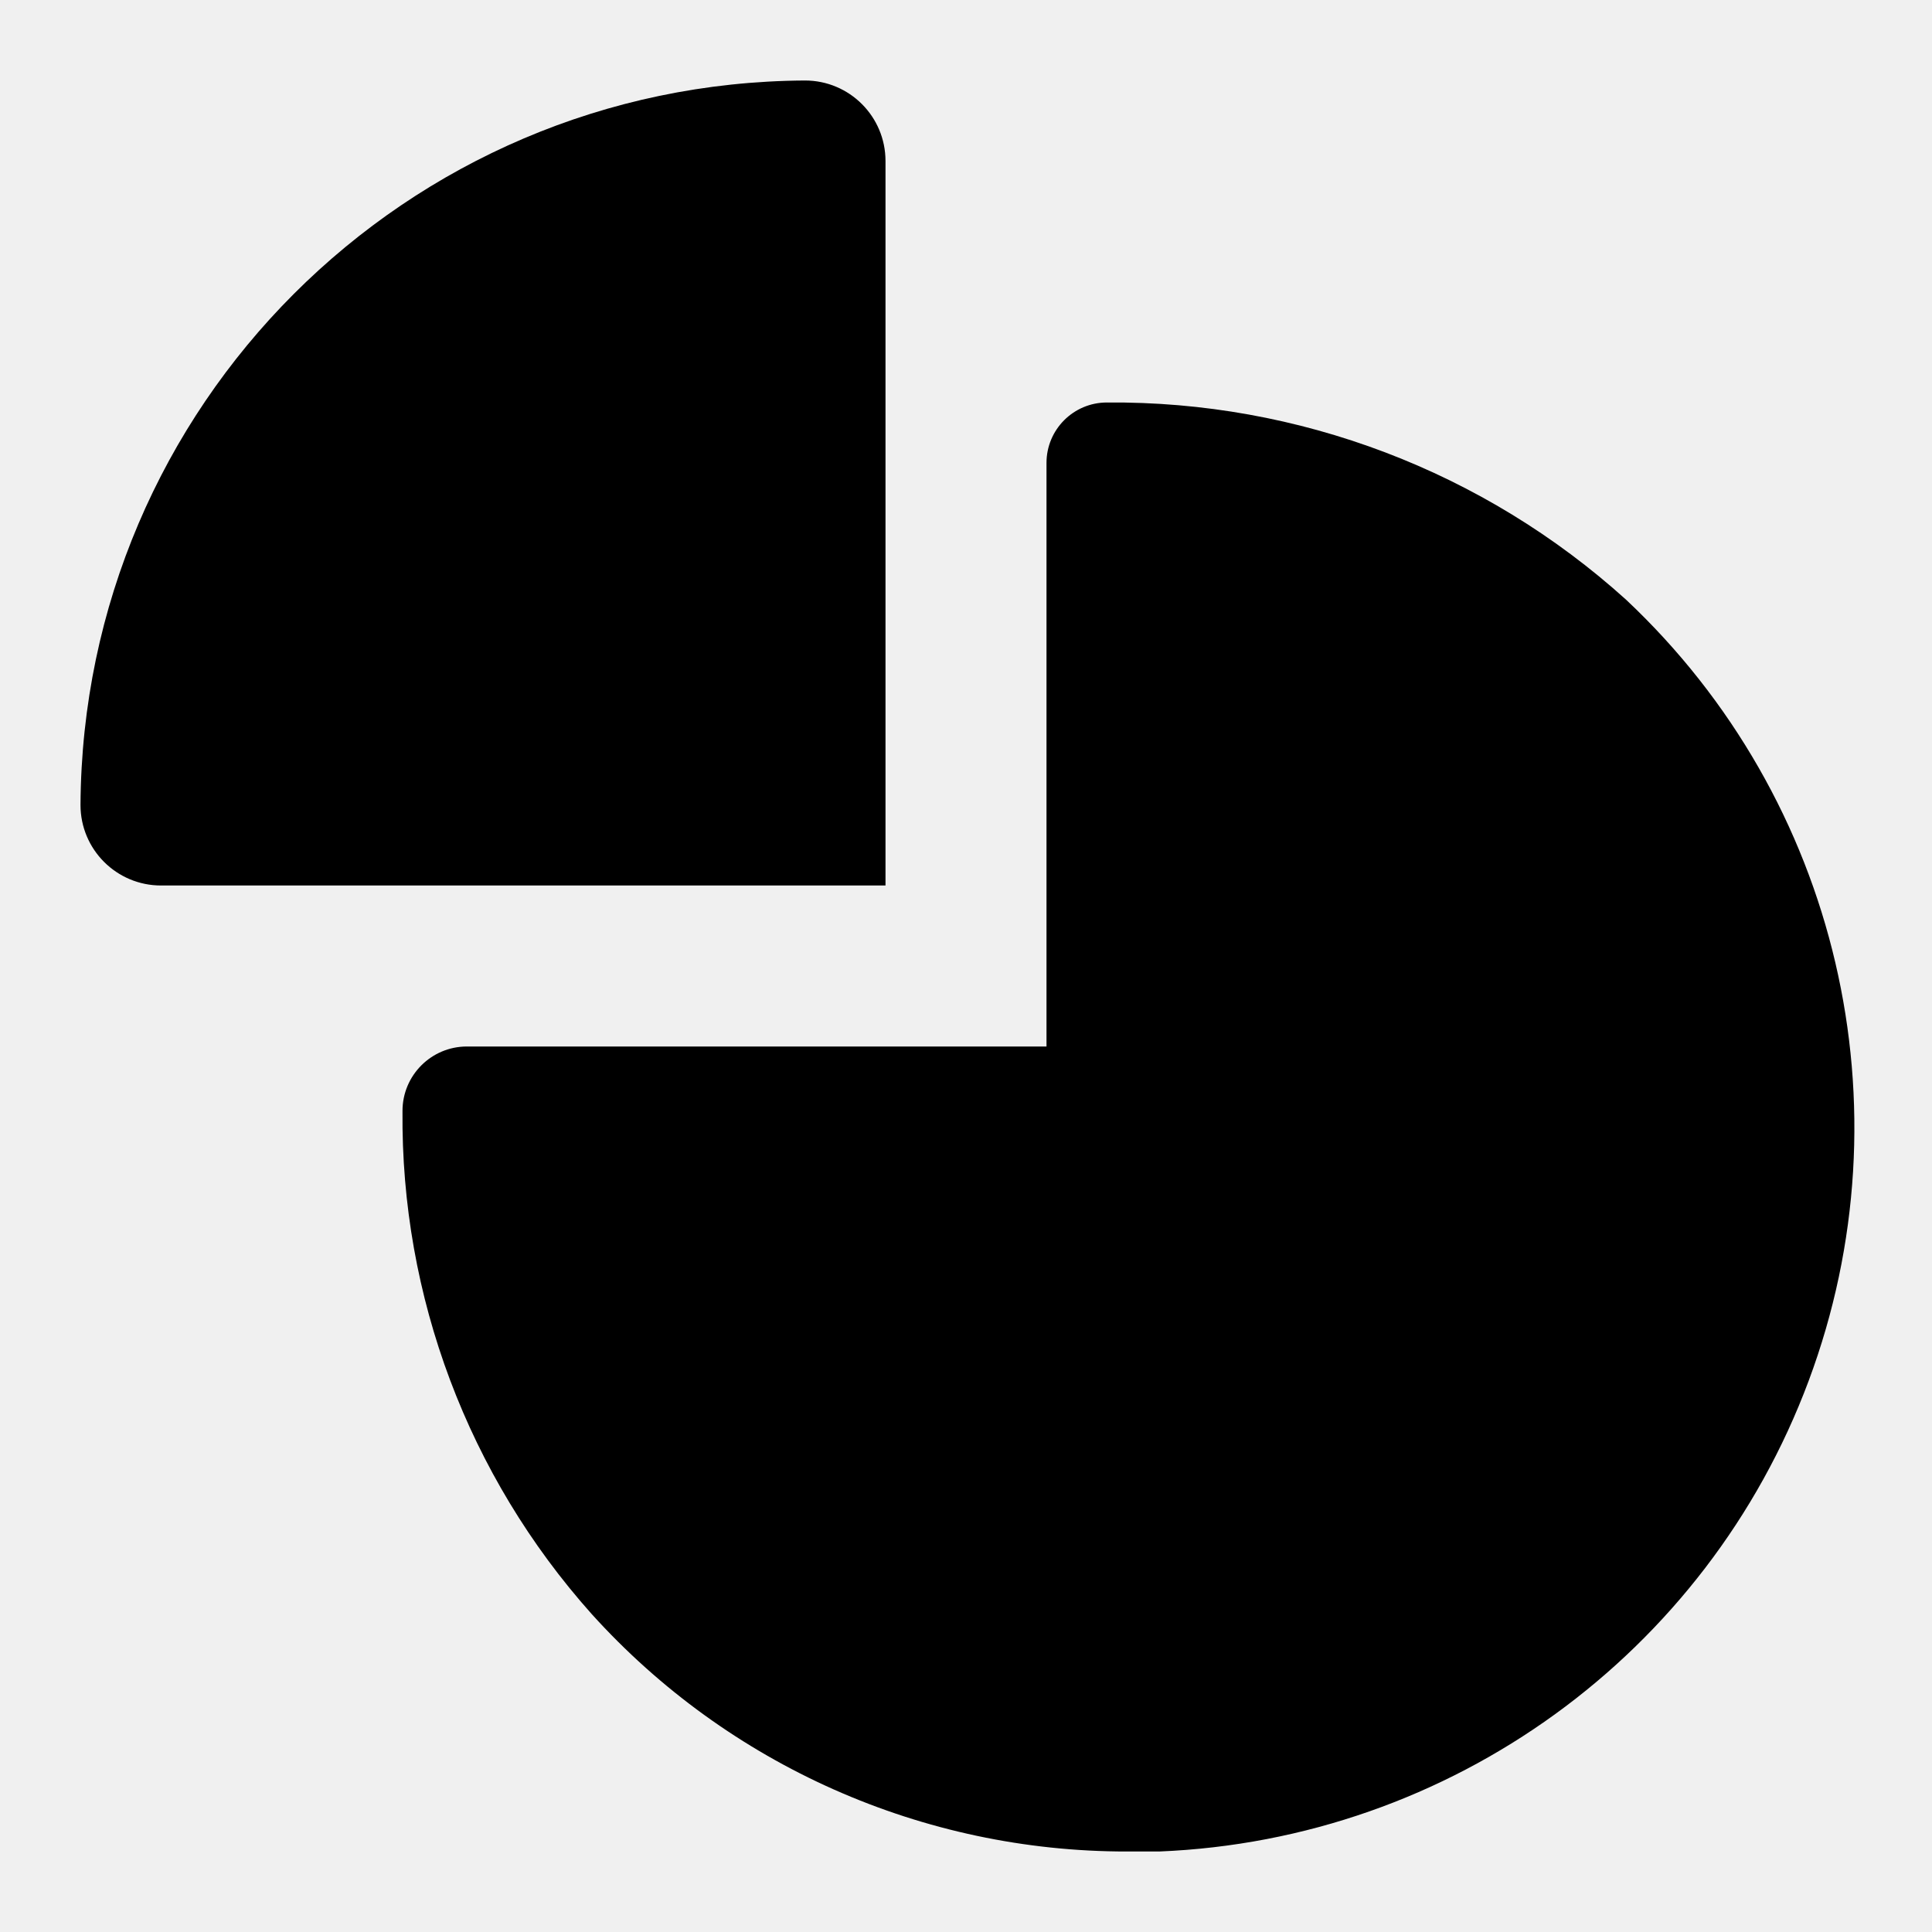
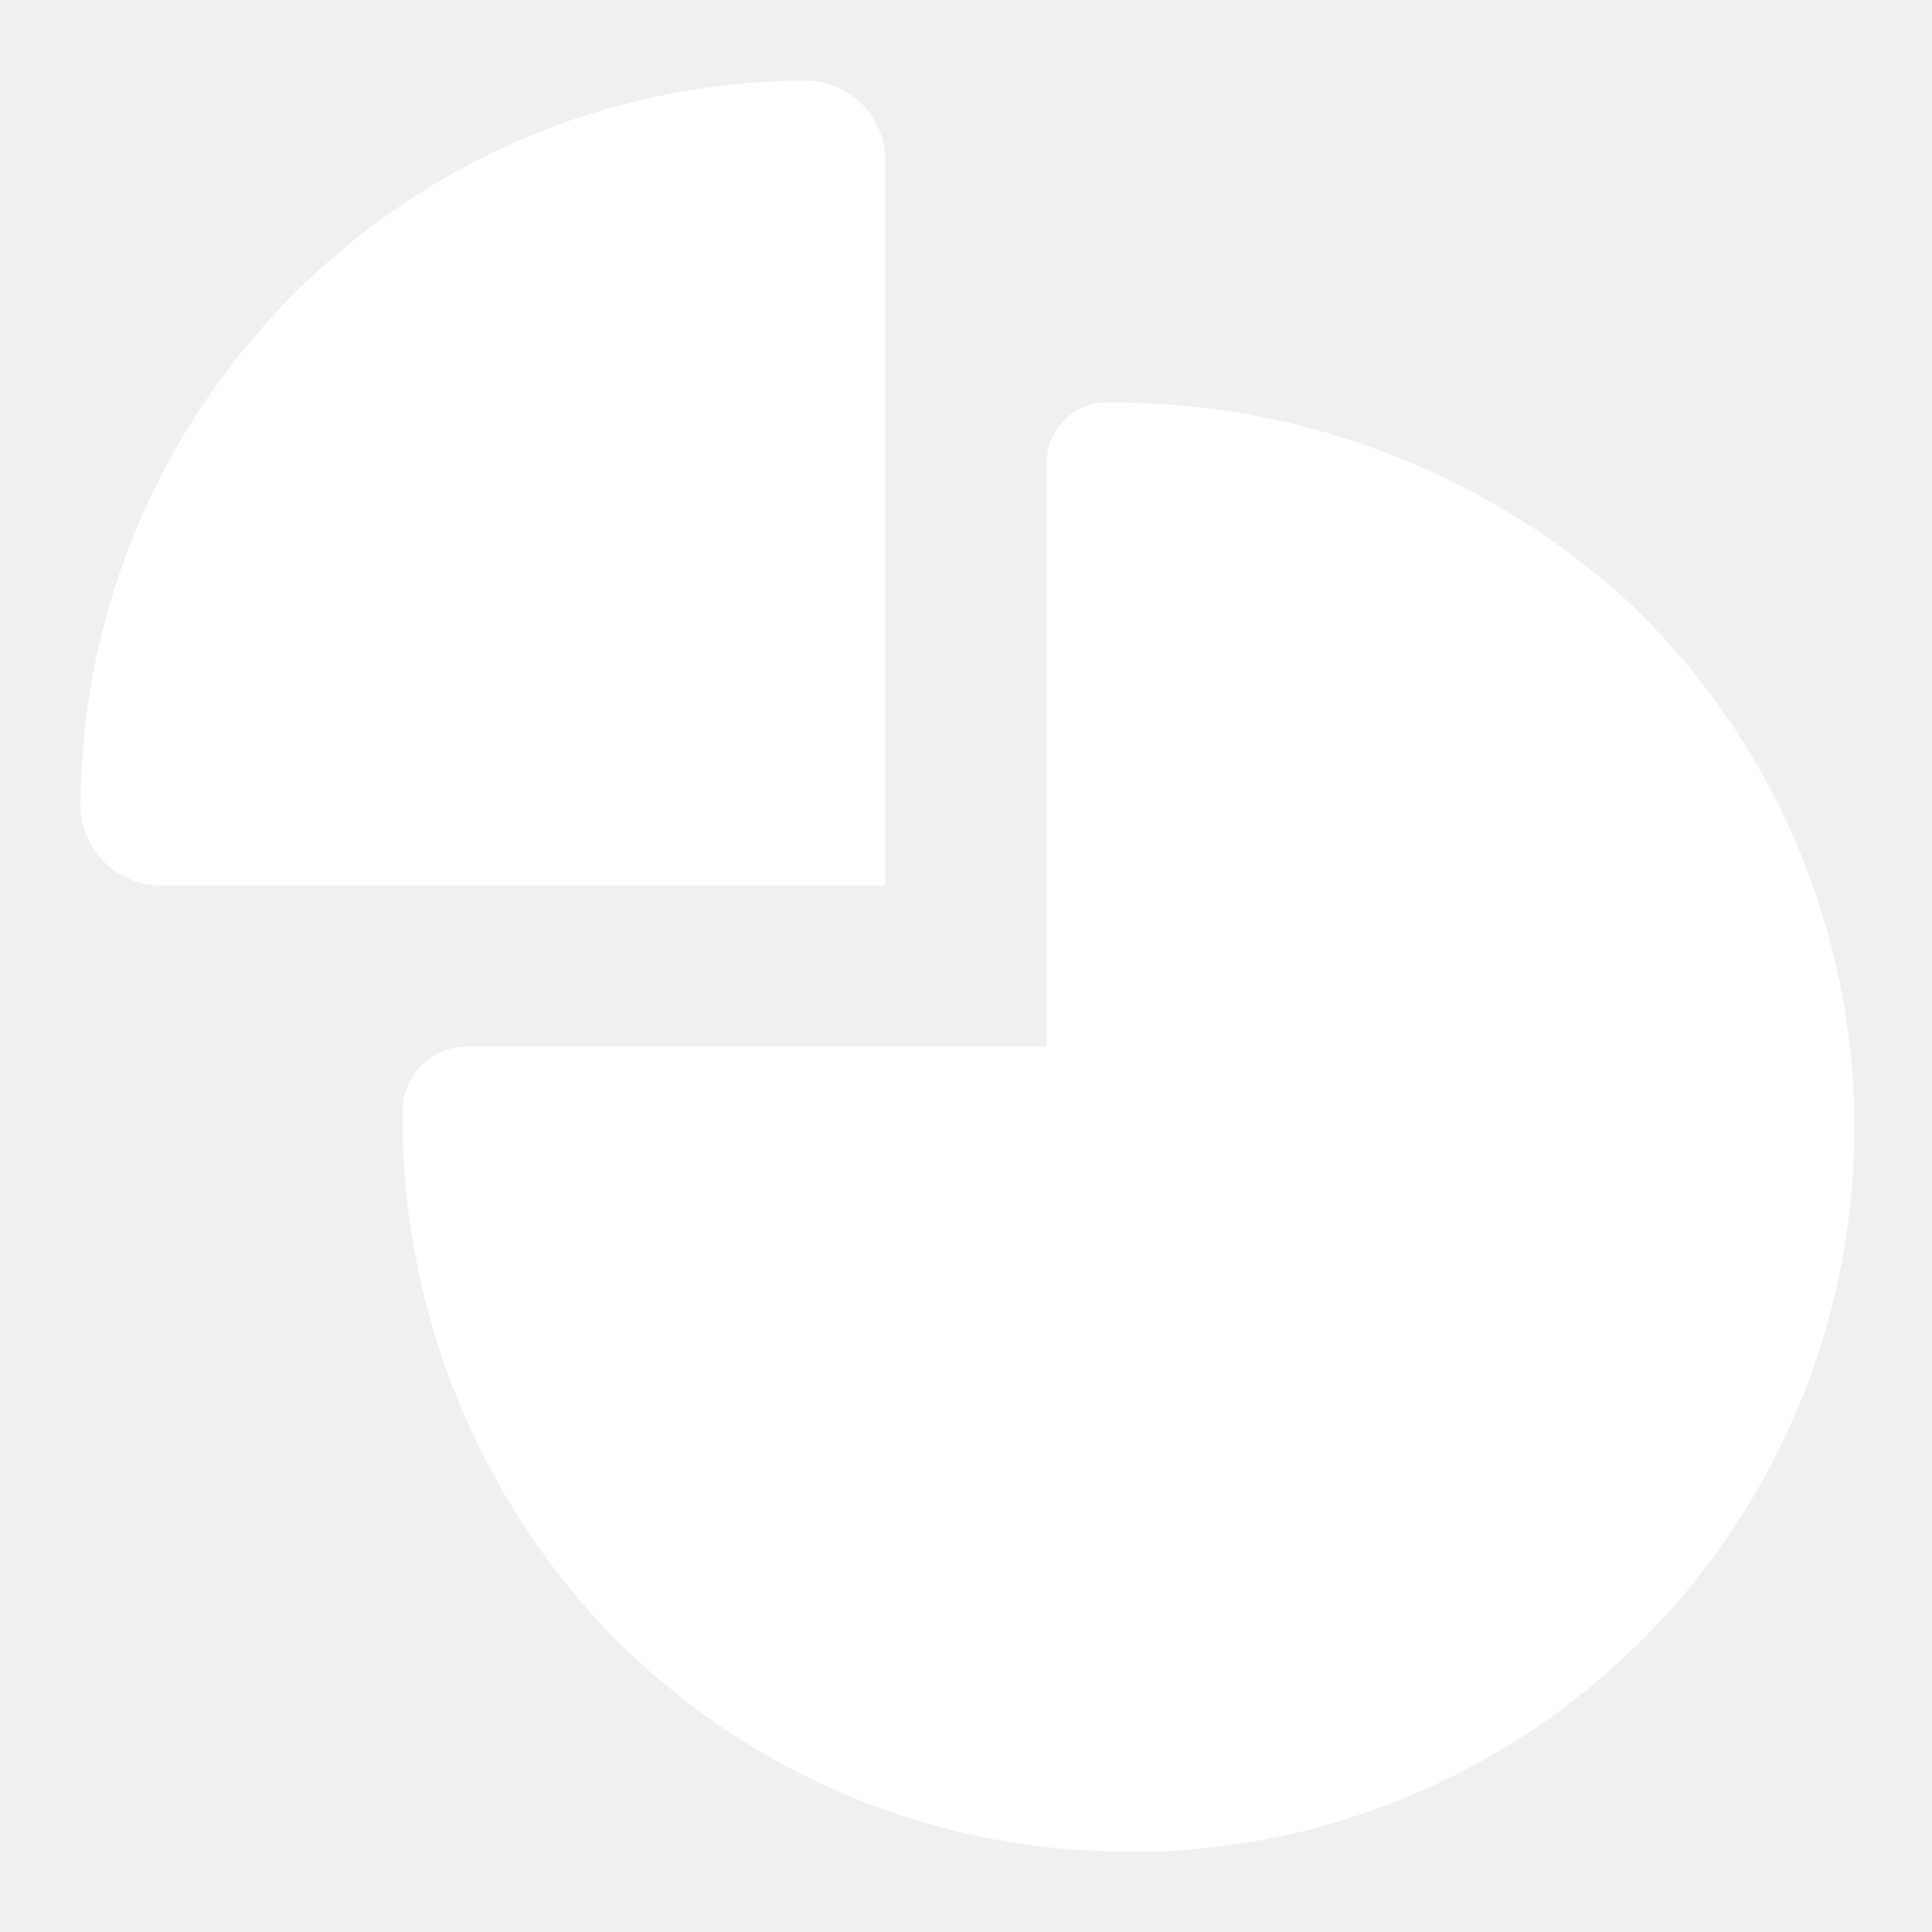
<svg xmlns="http://www.w3.org/2000/svg" width="800px" height="800px" viewBox="0 0 48 48">
  <g id="Layer_2" data-name="Layer 2">
    <g id="invisible_box" data-name="invisible box">
      <rect width="48" height="48" fill="none" />
    </g>
    <g id="icons_Q2" data-name="icons Q2">
-       <path d="M22,22H4a2,2,0,0,1-2-2H2A18.1,18.1,0,0,1,20,2h0a2,2,0,0,1,2,2Z" />
-       <path d="M28,46a17.9,17.9,0,0,1-13.3-5.9A18.5,18.5,0,0,1,10,27.6h0A1.6,1.6,0,0,1,11.6,26H26V11.5A1.5,1.5,0,0,1,27.5,10h0a19,19,0,0,1,12.9,4.9A18,18,0,0,1,28.8,46Z" />
+       <path fill="#fff" d="M22,22H4a2,2,0,0,1-2-2H2A18.1,18.1,0,0,1,20,2h0a2,2,0,0,1,2,2Z" />
+       <path fill="#fff" d="M28,46a17.9,17.9,0,0,1-13.3-5.9A18.5,18.5,0,0,1,10,27.6h0A1.6,1.6,0,0,1,11.6,26H26V11.5A1.5,1.5,0,0,1,27.5,10h0a19,19,0,0,1,12.9,4.9A18,18,0,0,1,28.8,46Z" />
    </g>
  </g>
</svg>
